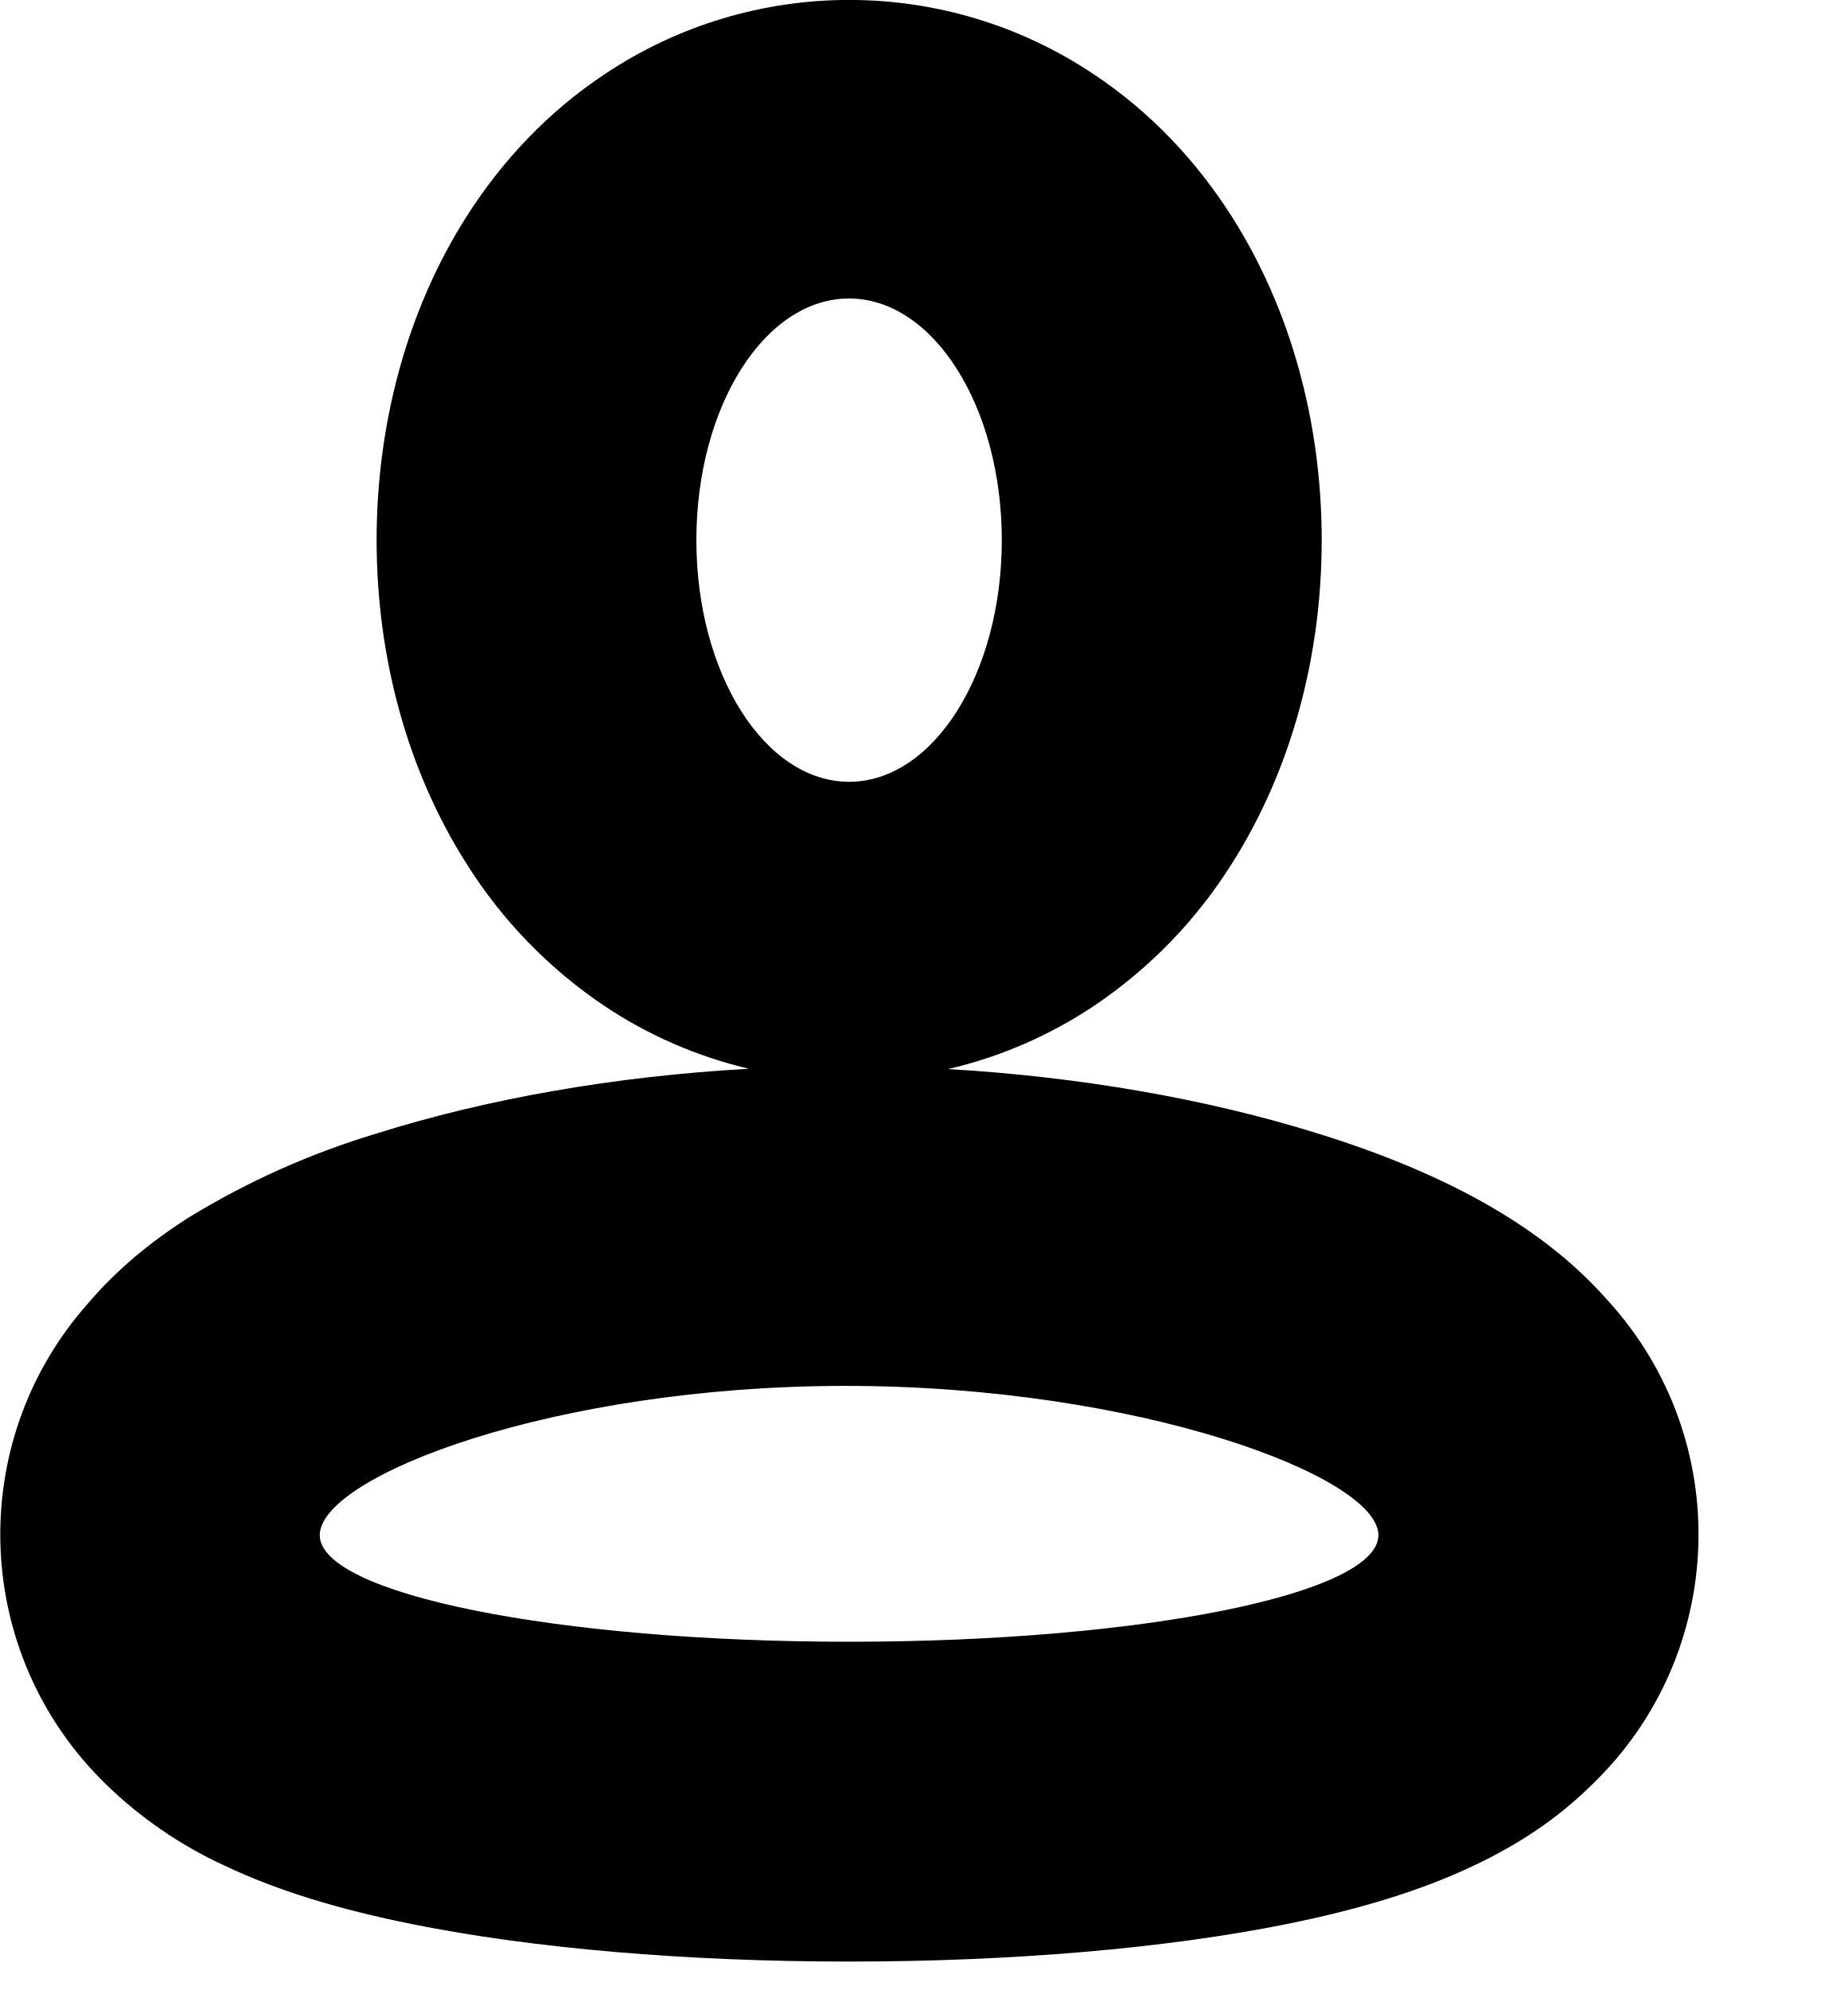
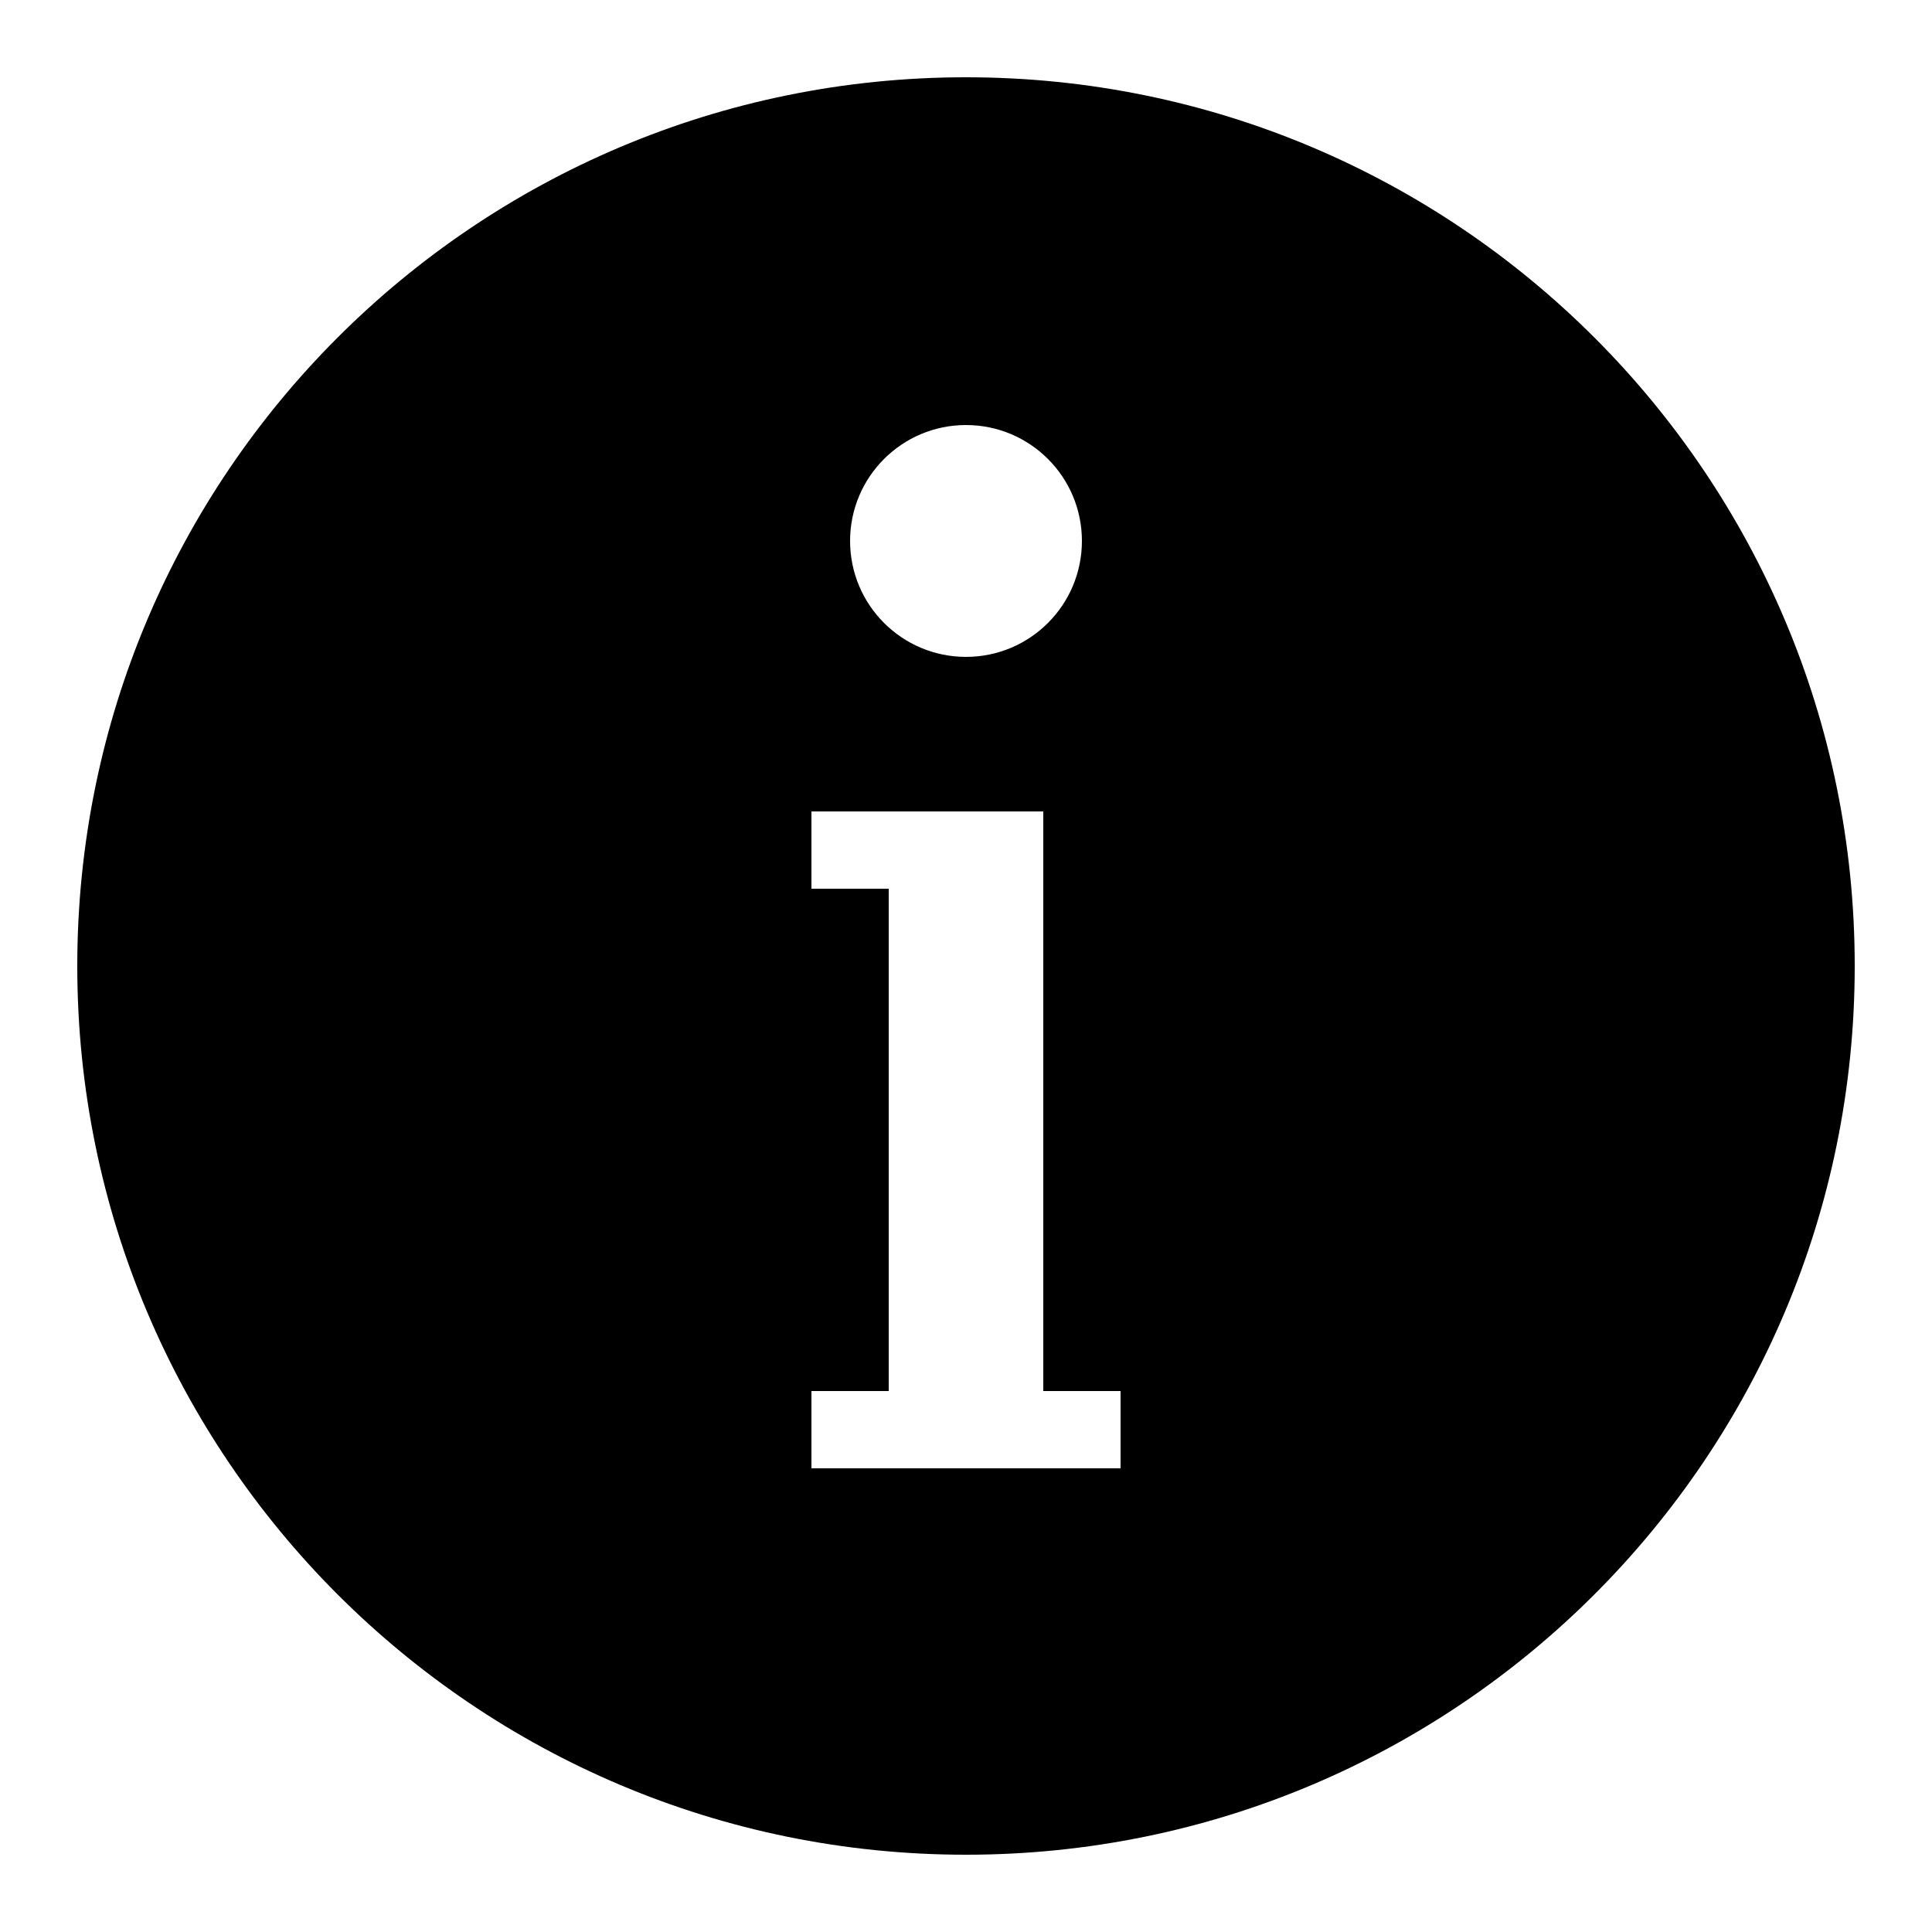
- <svg xmlns="http://www.w3.org/2000/svg" width="13" height="14">
-   <path d="M5.27 7.519a3.114 3.114 0 0 1-1.014-.44 3.354 3.354 0 0 1-.973-1.002C2.865 5.42 2.65 4.62 2.65 3.8c0-.82.215-1.62.633-2.277.251-.394.574-.737.973-1.002a3.094 3.094 0 0 1 3.438 0c.399.265.722.608.973 1.002.418.657.633 1.456.633 2.277 0 .82-.215 1.62-.633 2.277a3.353 3.353 0 0 1-.973 1.002c-.31.206-.655.357-1.023.442.93.054 1.826.212 2.591.45.503.155.95.345 1.324.576.27.167.511.358.725.6a2.441 2.441 0 0 1-.109 3.408c-.25.247-.525.424-.828.568-.38.181-.816.311-1.32.413-.853.172-1.937.264-3.079.264-1.142 0-2.226-.092-3.078-.264-.505-.102-.941-.232-1.321-.413a2.969 2.969 0 0 1-.828-.568 2.449 2.449 0 0 1-.13-3.384c.21-.246.45-.441.717-.61a5.63 5.63 0 0 1 1.316-.587c.77-.243 1.675-.403 2.618-.455zM5.974 5.5c.594 0 1.075-.761 1.075-1.7s-.481-1.7-1.075-1.7S4.9 2.861 4.9 3.8s.481 1.7 1.075 1.7zm0 6.05c2.057 0 3.725-.336 3.725-.75S8.007 9.75 5.95 9.75s-3.7.636-3.7 1.05c0 .414 1.668.75 3.725.75z" id="a" />
+ <svg xmlns="http://www.w3.org/2000/svg" x="0px" y="0px" width="17" height="17" viewBox="0 0 50 50">
+   <path d="M25,2C12.297,2,2,12.297,2,25s10.297,23,23,23s23-10.297,23-23S37.703,2,25,2z M25,11c1.657,0,3,1.343,3,3s-1.343,3-3,3 s-3-1.343-3-3S23.343,11,25,11z M29,38h-2h-4h-2v-2h2V23h-2v-2h2h4v2v13h2V38z" />
</svg>
